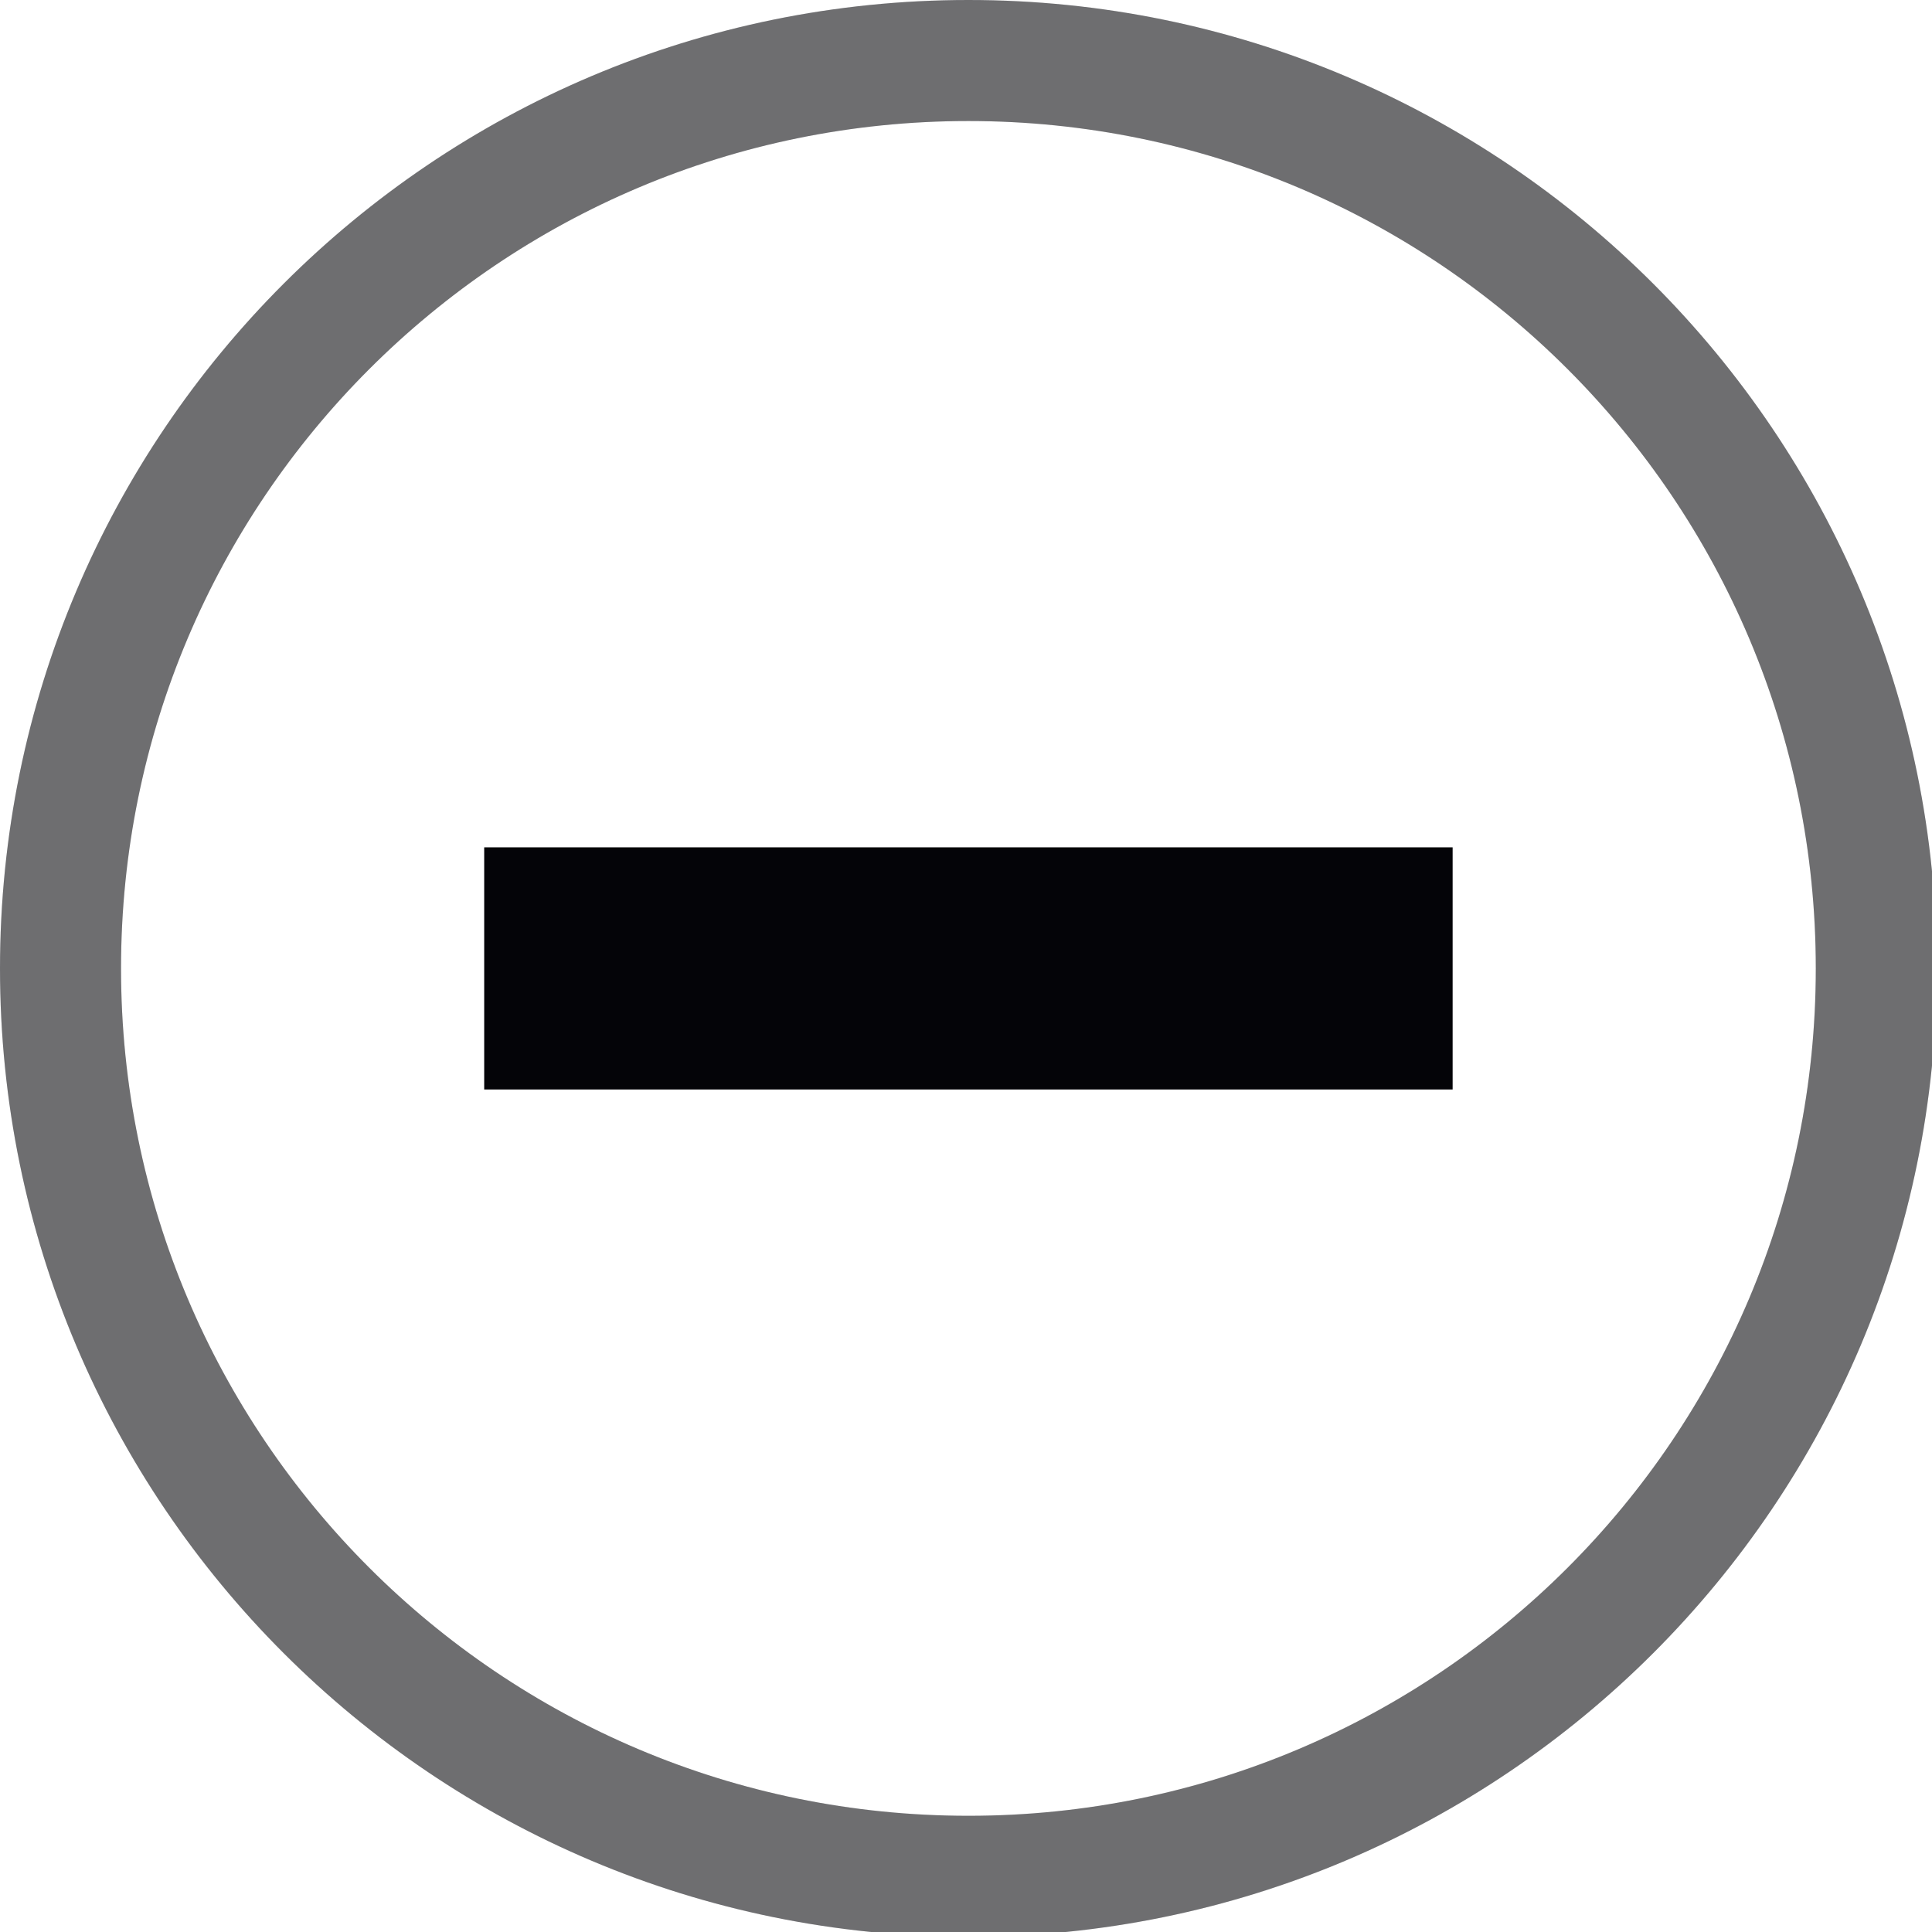
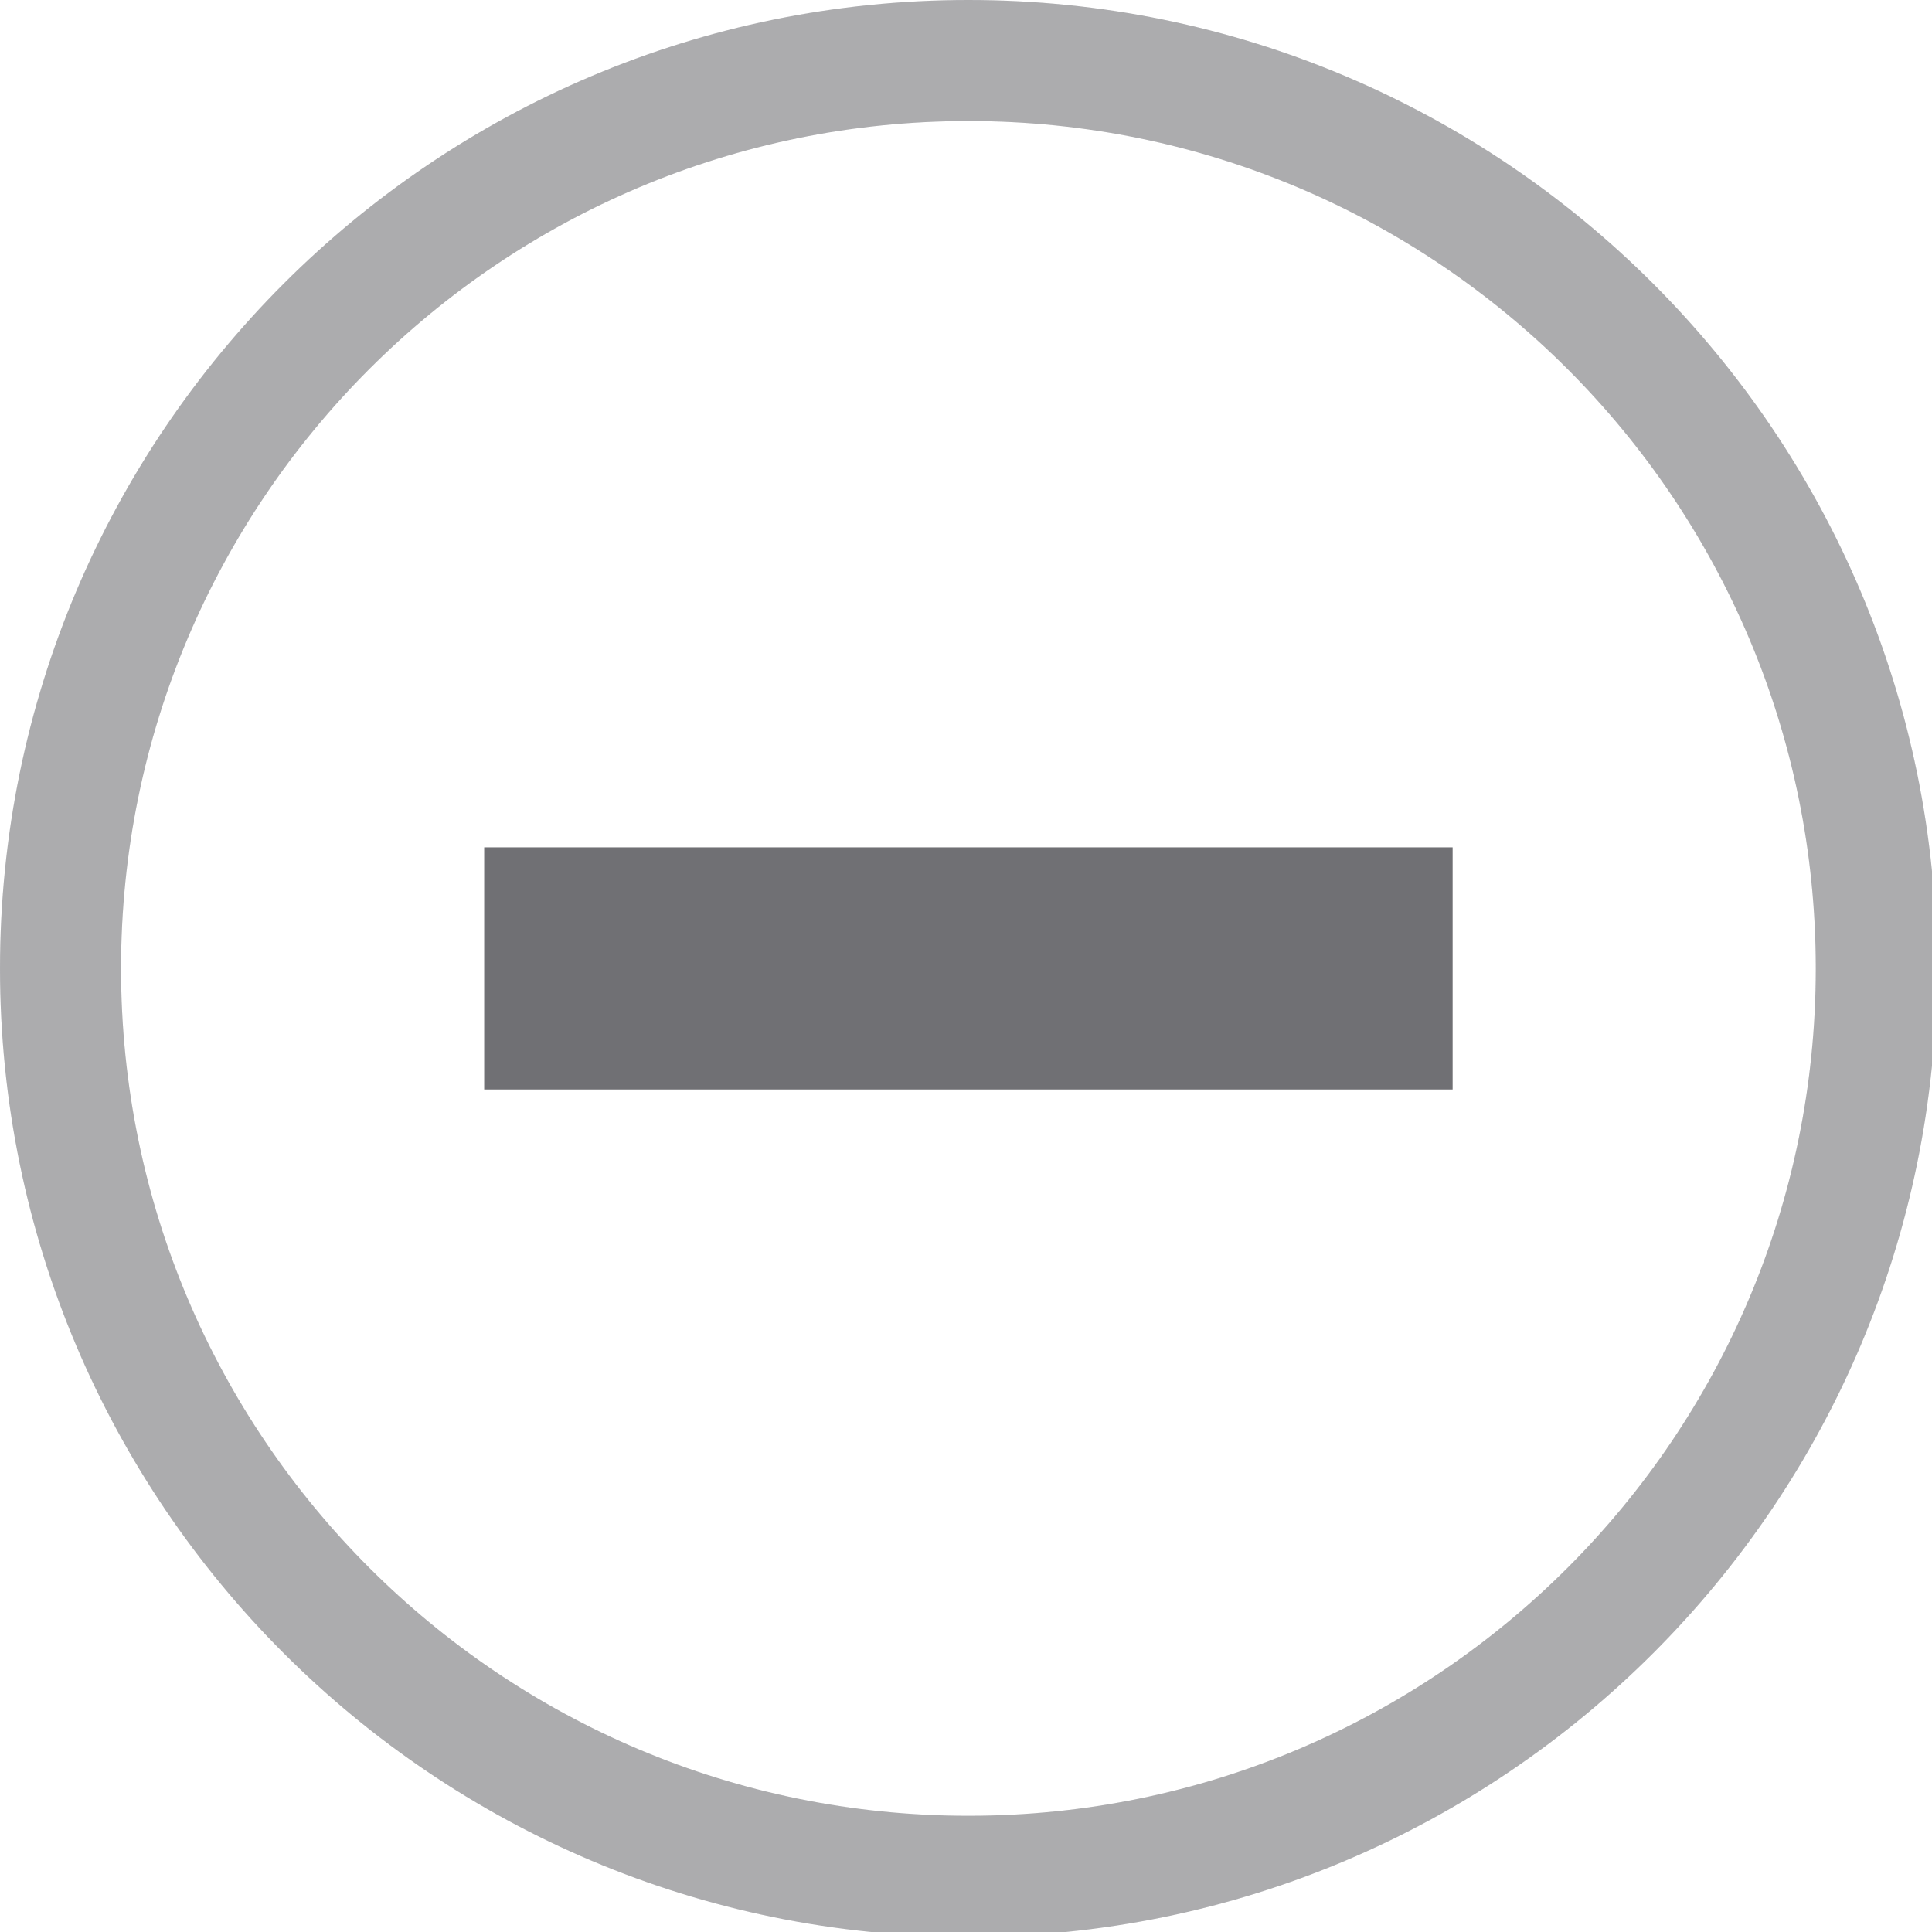
<svg xmlns="http://www.w3.org/2000/svg" width="133pt" height="133pt" viewBox="0 0 133 133" version="1.1">
  <g id="surface1">
-     <path style=" stroke:none;fill-rule:nonzero;fill:#040408;fill-opacity:0.5;" d="M 66.668 0 C 29.852 0 0 29.852 0 66.668 C 0 103.484 29.852 133.332 66.668 133.332 C 103.484 133.332 133.332 103.484 133.332 66.668 C 133.332 29.852 103.484 0 66.668 0 Z M 66.668 8.332 C 98.895 8.332 125 34.441 125 66.668 C 125 98.895 98.895 125 66.668 125 C 34.441 125 8.332 98.895 8.332 66.668 C 8.332 34.441 34.441 8.332 66.668 8.332 Z M 66.668 8.332 " />
-     <path style=" stroke:none;fill-rule:nonzero;fill:#040408;fill-opacity:0.15;" d="M 66.668 0 C 29.852 0 0 29.852 0 66.668 C 0 103.484 29.852 133.332 66.668 133.332 C 103.484 133.332 133.332 103.484 133.332 66.668 C 133.332 29.852 103.484 0 66.668 0 Z M 66.668 8.332 C 98.895 8.332 125 34.441 125 66.668 C 125 98.895 98.895 125 66.668 125 C 34.441 125 8.332 98.895 8.332 66.668 C 8.332 34.441 34.441 8.332 66.668 8.332 Z M 66.668 8.332 " />
-     <path style=" stroke:none;fill-rule:nonzero;fill:#040408;fill-opacity:1;" d="M 33.332 58.332 L 100 58.332 L 100 75 L 33.332 75 Z M 33.332 58.332 " />
+     <path style=" stroke:none;fill-rule:nonzero;fill:#707074;fill-opacity:0.5;" d="M 66.668 0 C 29.852 0 0 29.852 0 66.668 C 0 103.484 29.852 133.332 66.668 133.332 C 103.484 133.332 133.332 103.484 133.332 66.668 C 133.332 29.852 103.484 0 66.668 0 Z M 66.668 8.332 C 98.895 8.332 125 34.441 125 66.668 C 125 98.895 98.895 125 66.668 125 C 34.441 125 8.332 98.895 8.332 66.668 C 8.332 34.441 34.441 8.332 66.668 8.332 Z M 66.668 8.332 " />
+     <path style=" stroke:none;fill-rule:nonzero;fill:#707074;fill-opacity:0.15;" d="M 66.668 0 C 29.852 0 0 29.852 0 66.668 C 0 103.484 29.852 133.332 66.668 133.332 C 103.484 133.332 133.332 103.484 133.332 66.668 C 133.332 29.852 103.484 0 66.668 0 Z M 66.668 8.332 C 98.895 8.332 125 34.441 125 66.668 C 125 98.895 98.895 125 66.668 125 C 34.441 125 8.332 98.895 8.332 66.668 C 8.332 34.441 34.441 8.332 66.668 8.332 Z M 66.668 8.332 " />
+     <path style=" stroke:none;fill-rule:nonzero;fill:#707074;fill-opacity:1;" d="M 33.332 58.332 L 100 58.332 L 100 75 L 33.332 75 Z M 33.332 58.332 " />
  </g>
</svg>
